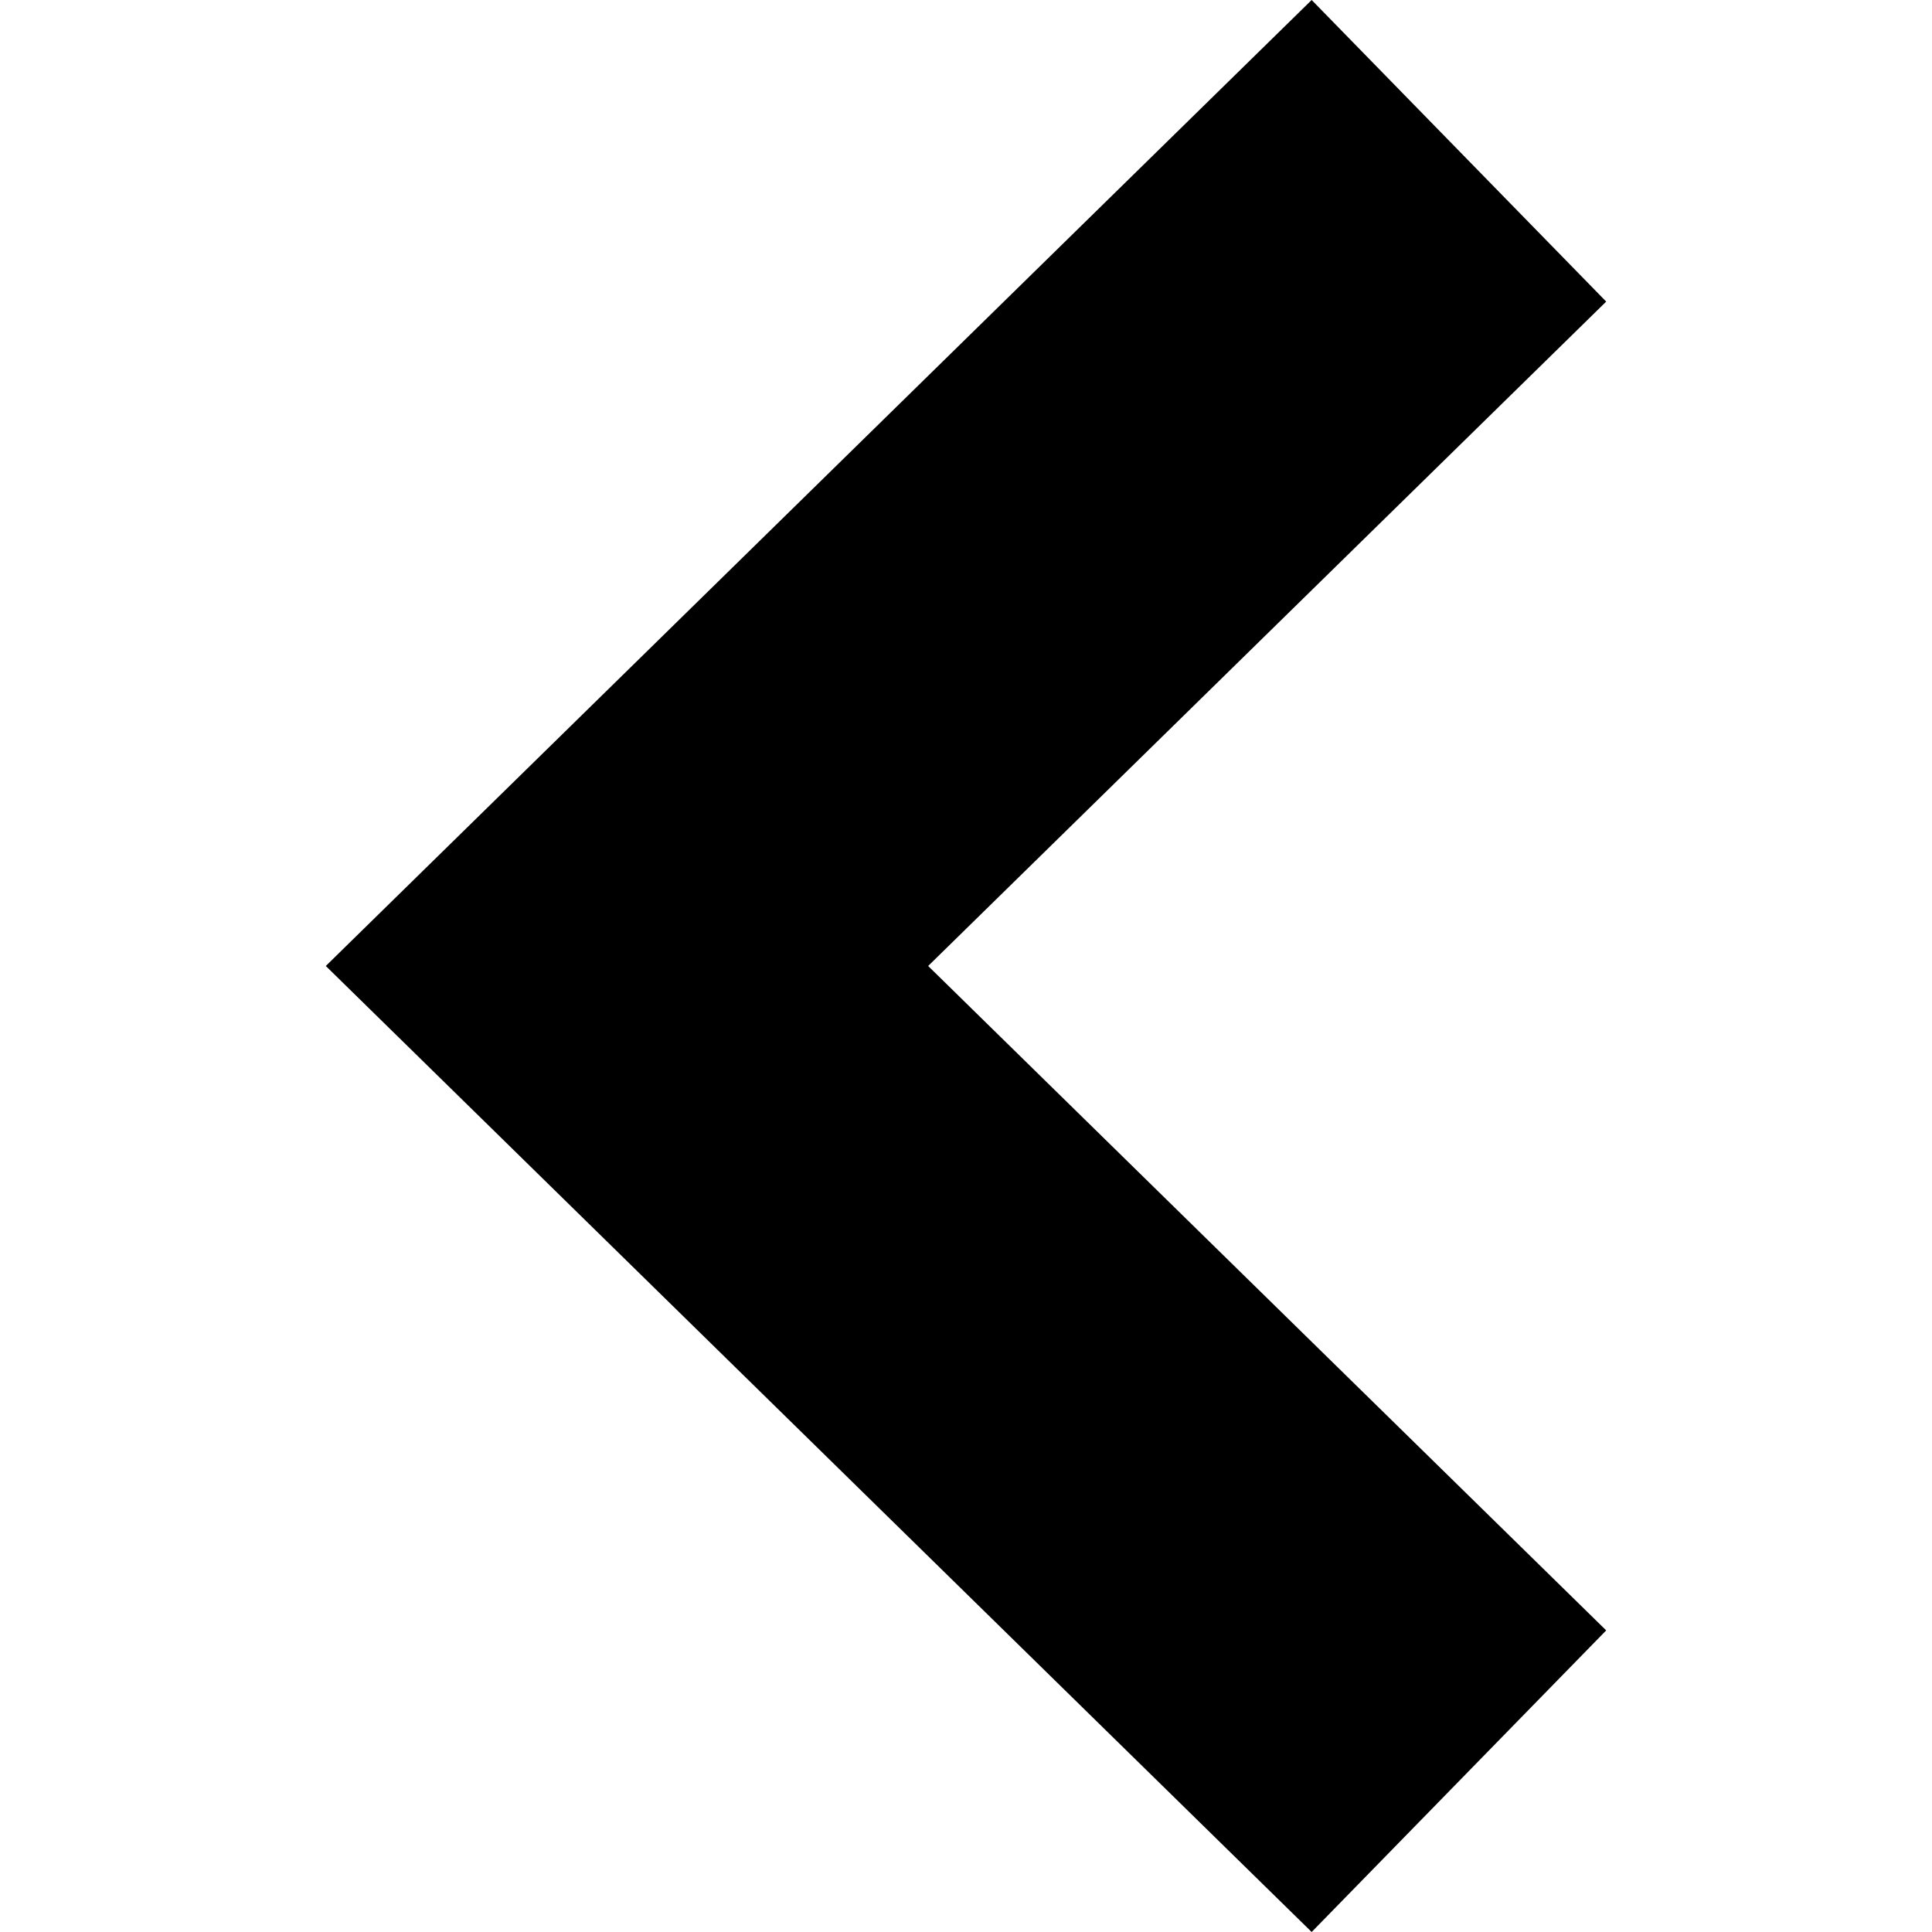
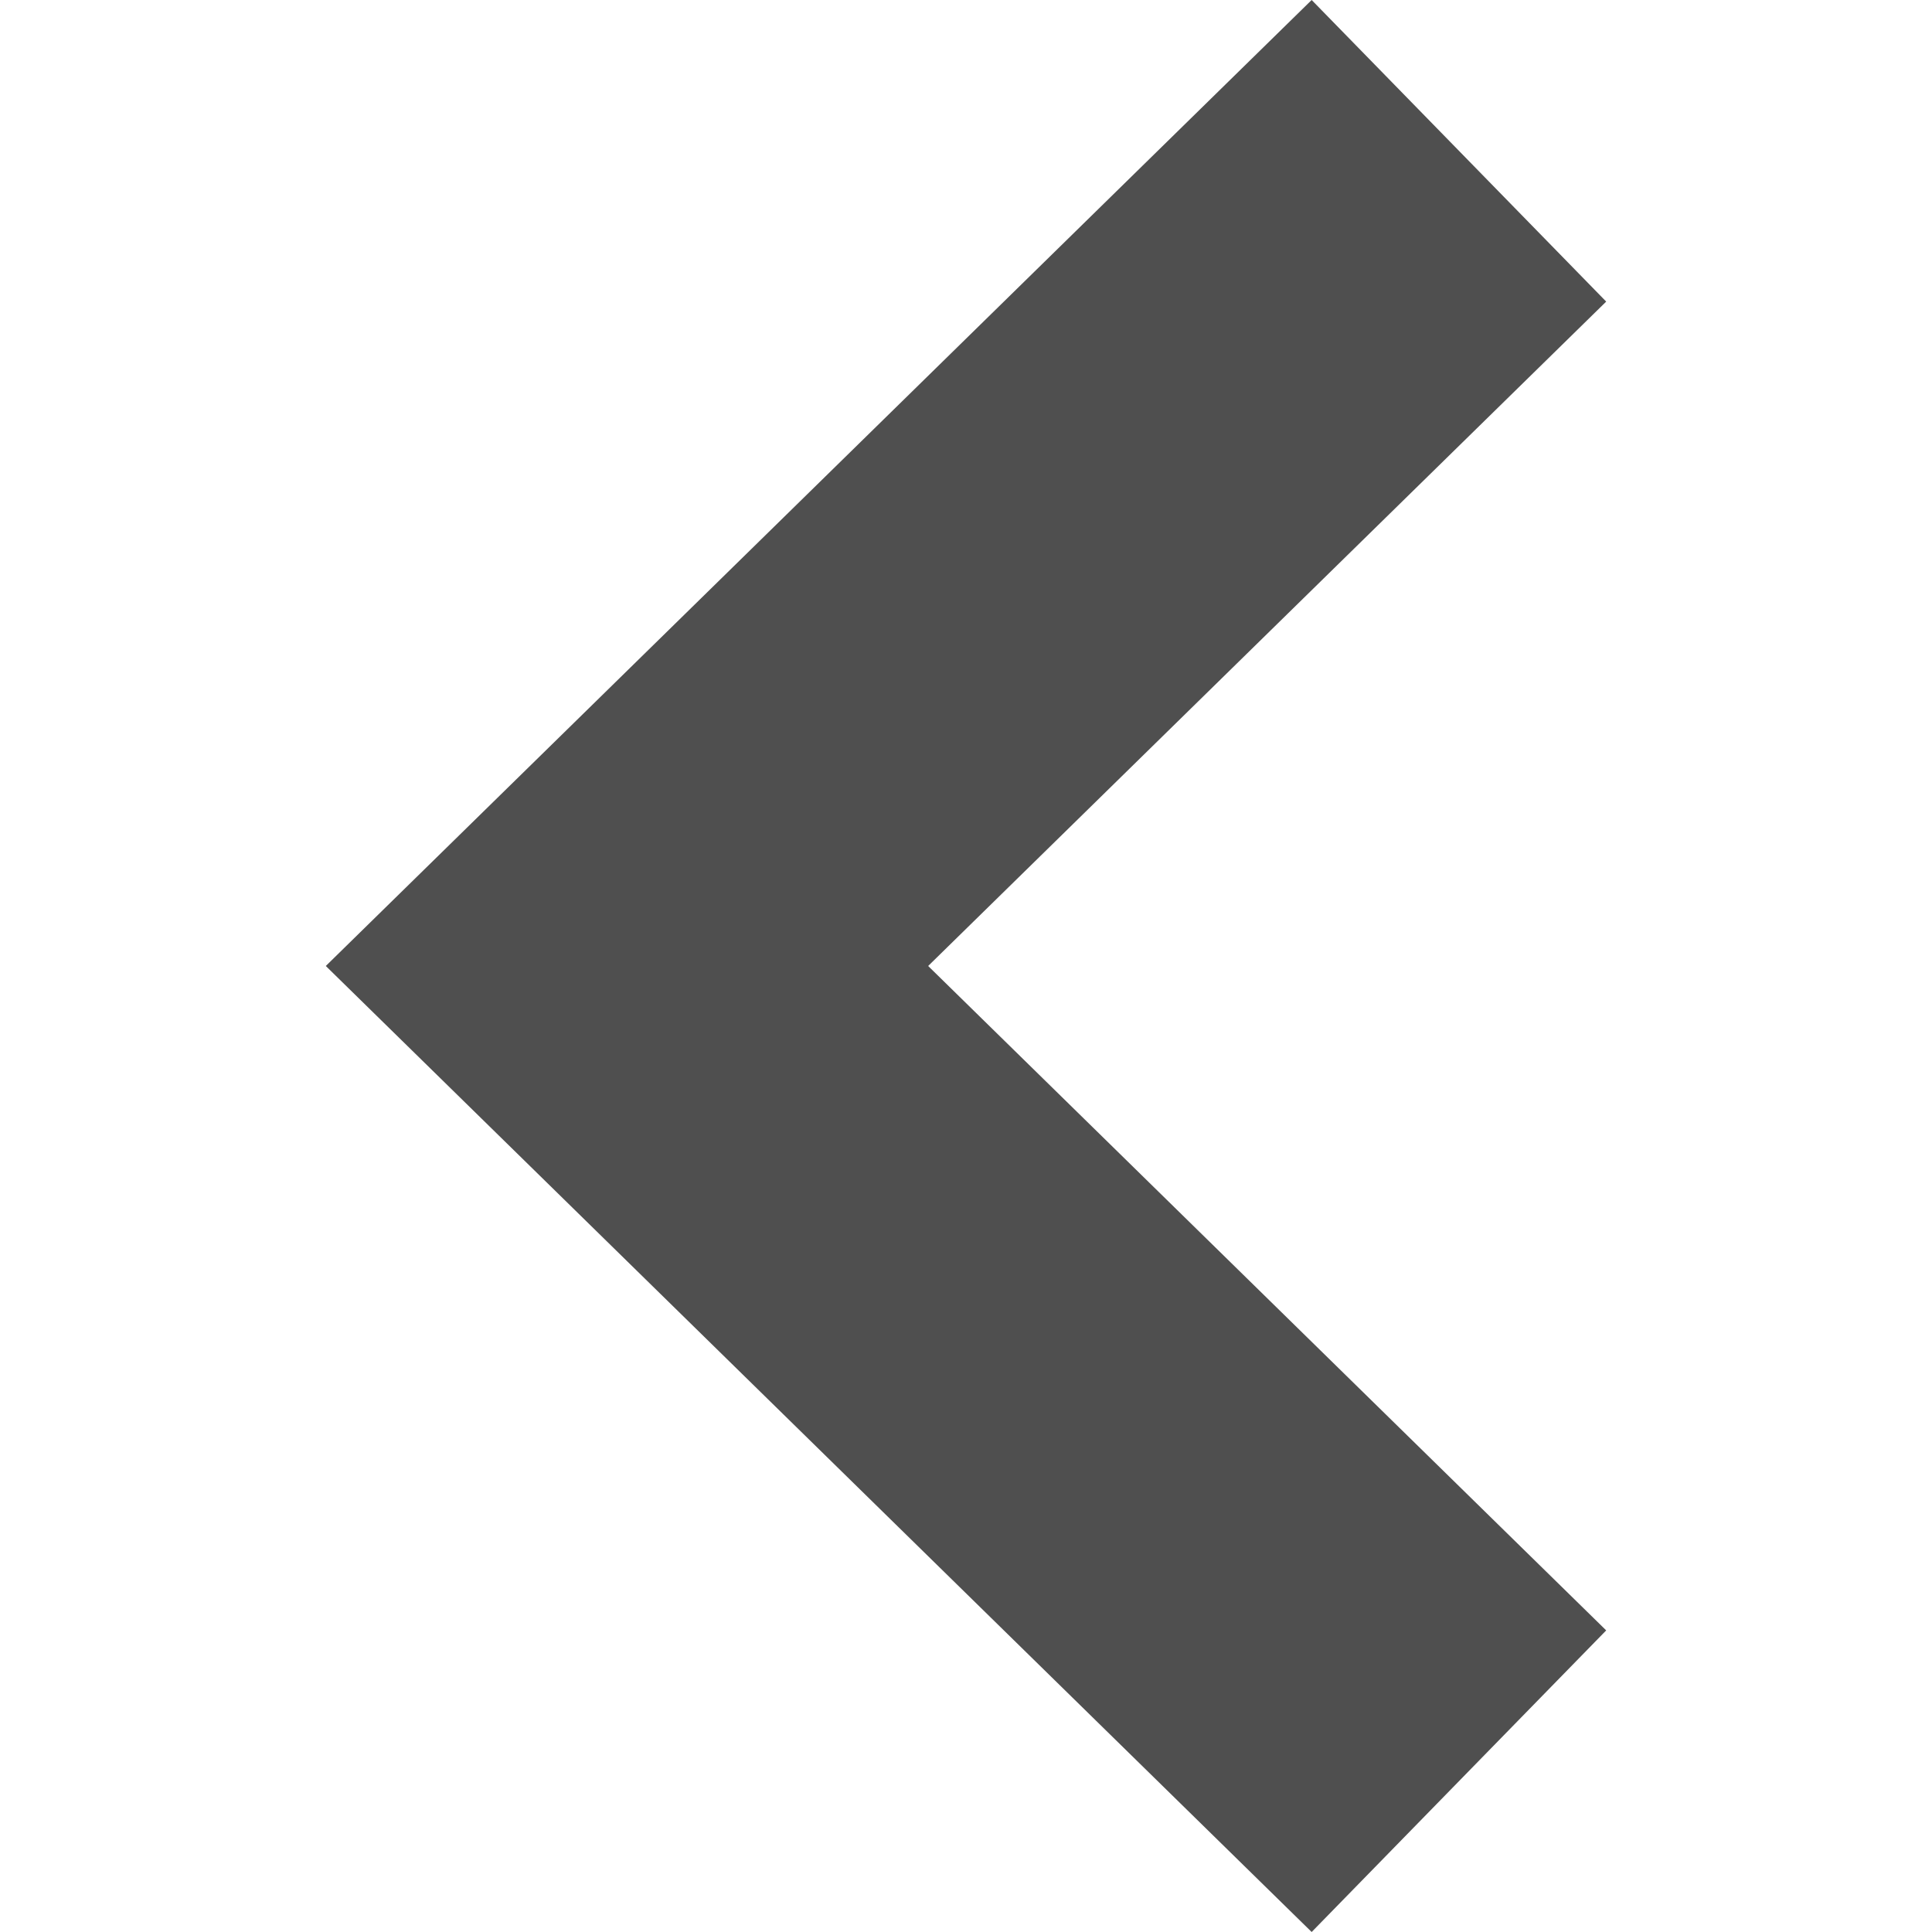
- <svg xmlns="http://www.w3.org/2000/svg" fill="inherit" height="100px" width="100px" version="1.1" id="Capa_1" viewBox="0 0 490 490" xml:space="preserve">
+ <svg xmlns="http://www.w3.org/2000/svg" fill="#4f4f4f" height="100px" width="100px" version="1.1" id="Capa_1" viewBox="0 0 490 490" xml:space="preserve">
  <g>
    <g>
      <polygon points="332.668,490 82.631,244.996 332.668,0 407.369,76.493 235.402,244.996 407.369,413.507   " />
    </g>
    <g>
	</g>
    <g>
	</g>
    <g>
	</g>
    <g>
	</g>
    <g>
	</g>
    <g>
	</g>
    <g>
	</g>
    <g>
	</g>
    <g>
	</g>
    <g>
	</g>
    <g>
	</g>
    <g>
	</g>
    <g>
	</g>
    <g>
	</g>
    <g>
	</g>
  </g>
</svg>
